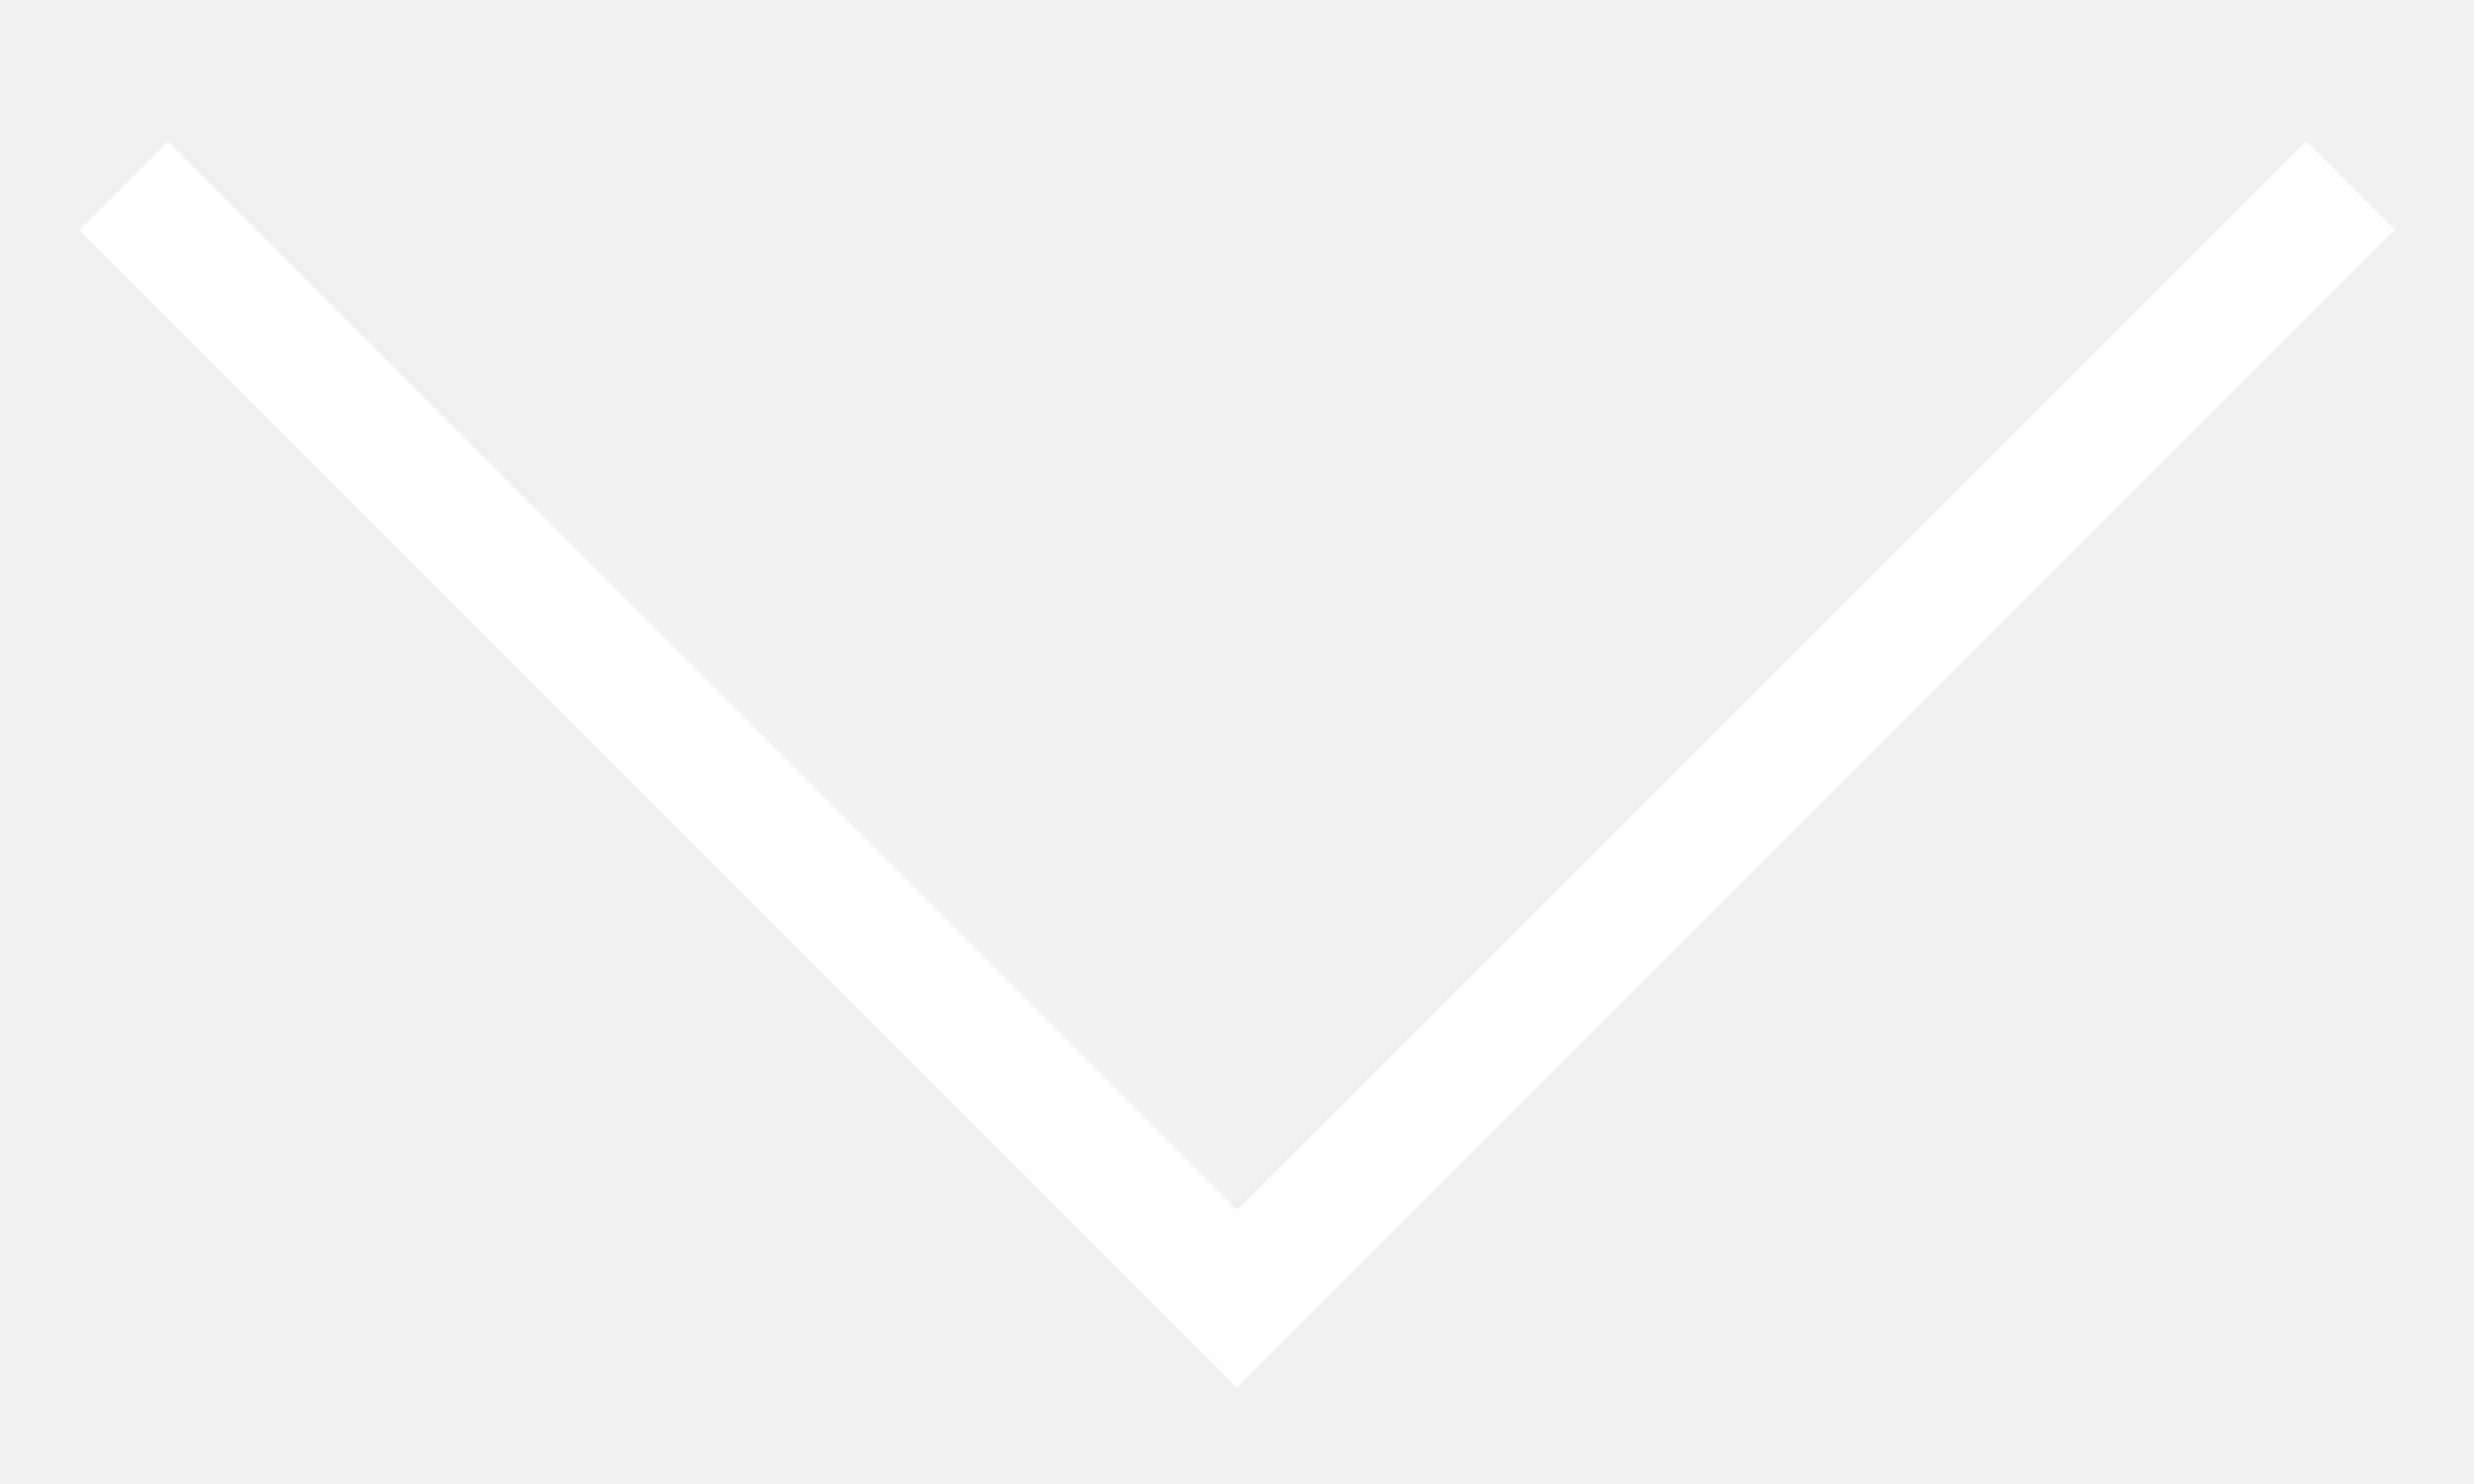
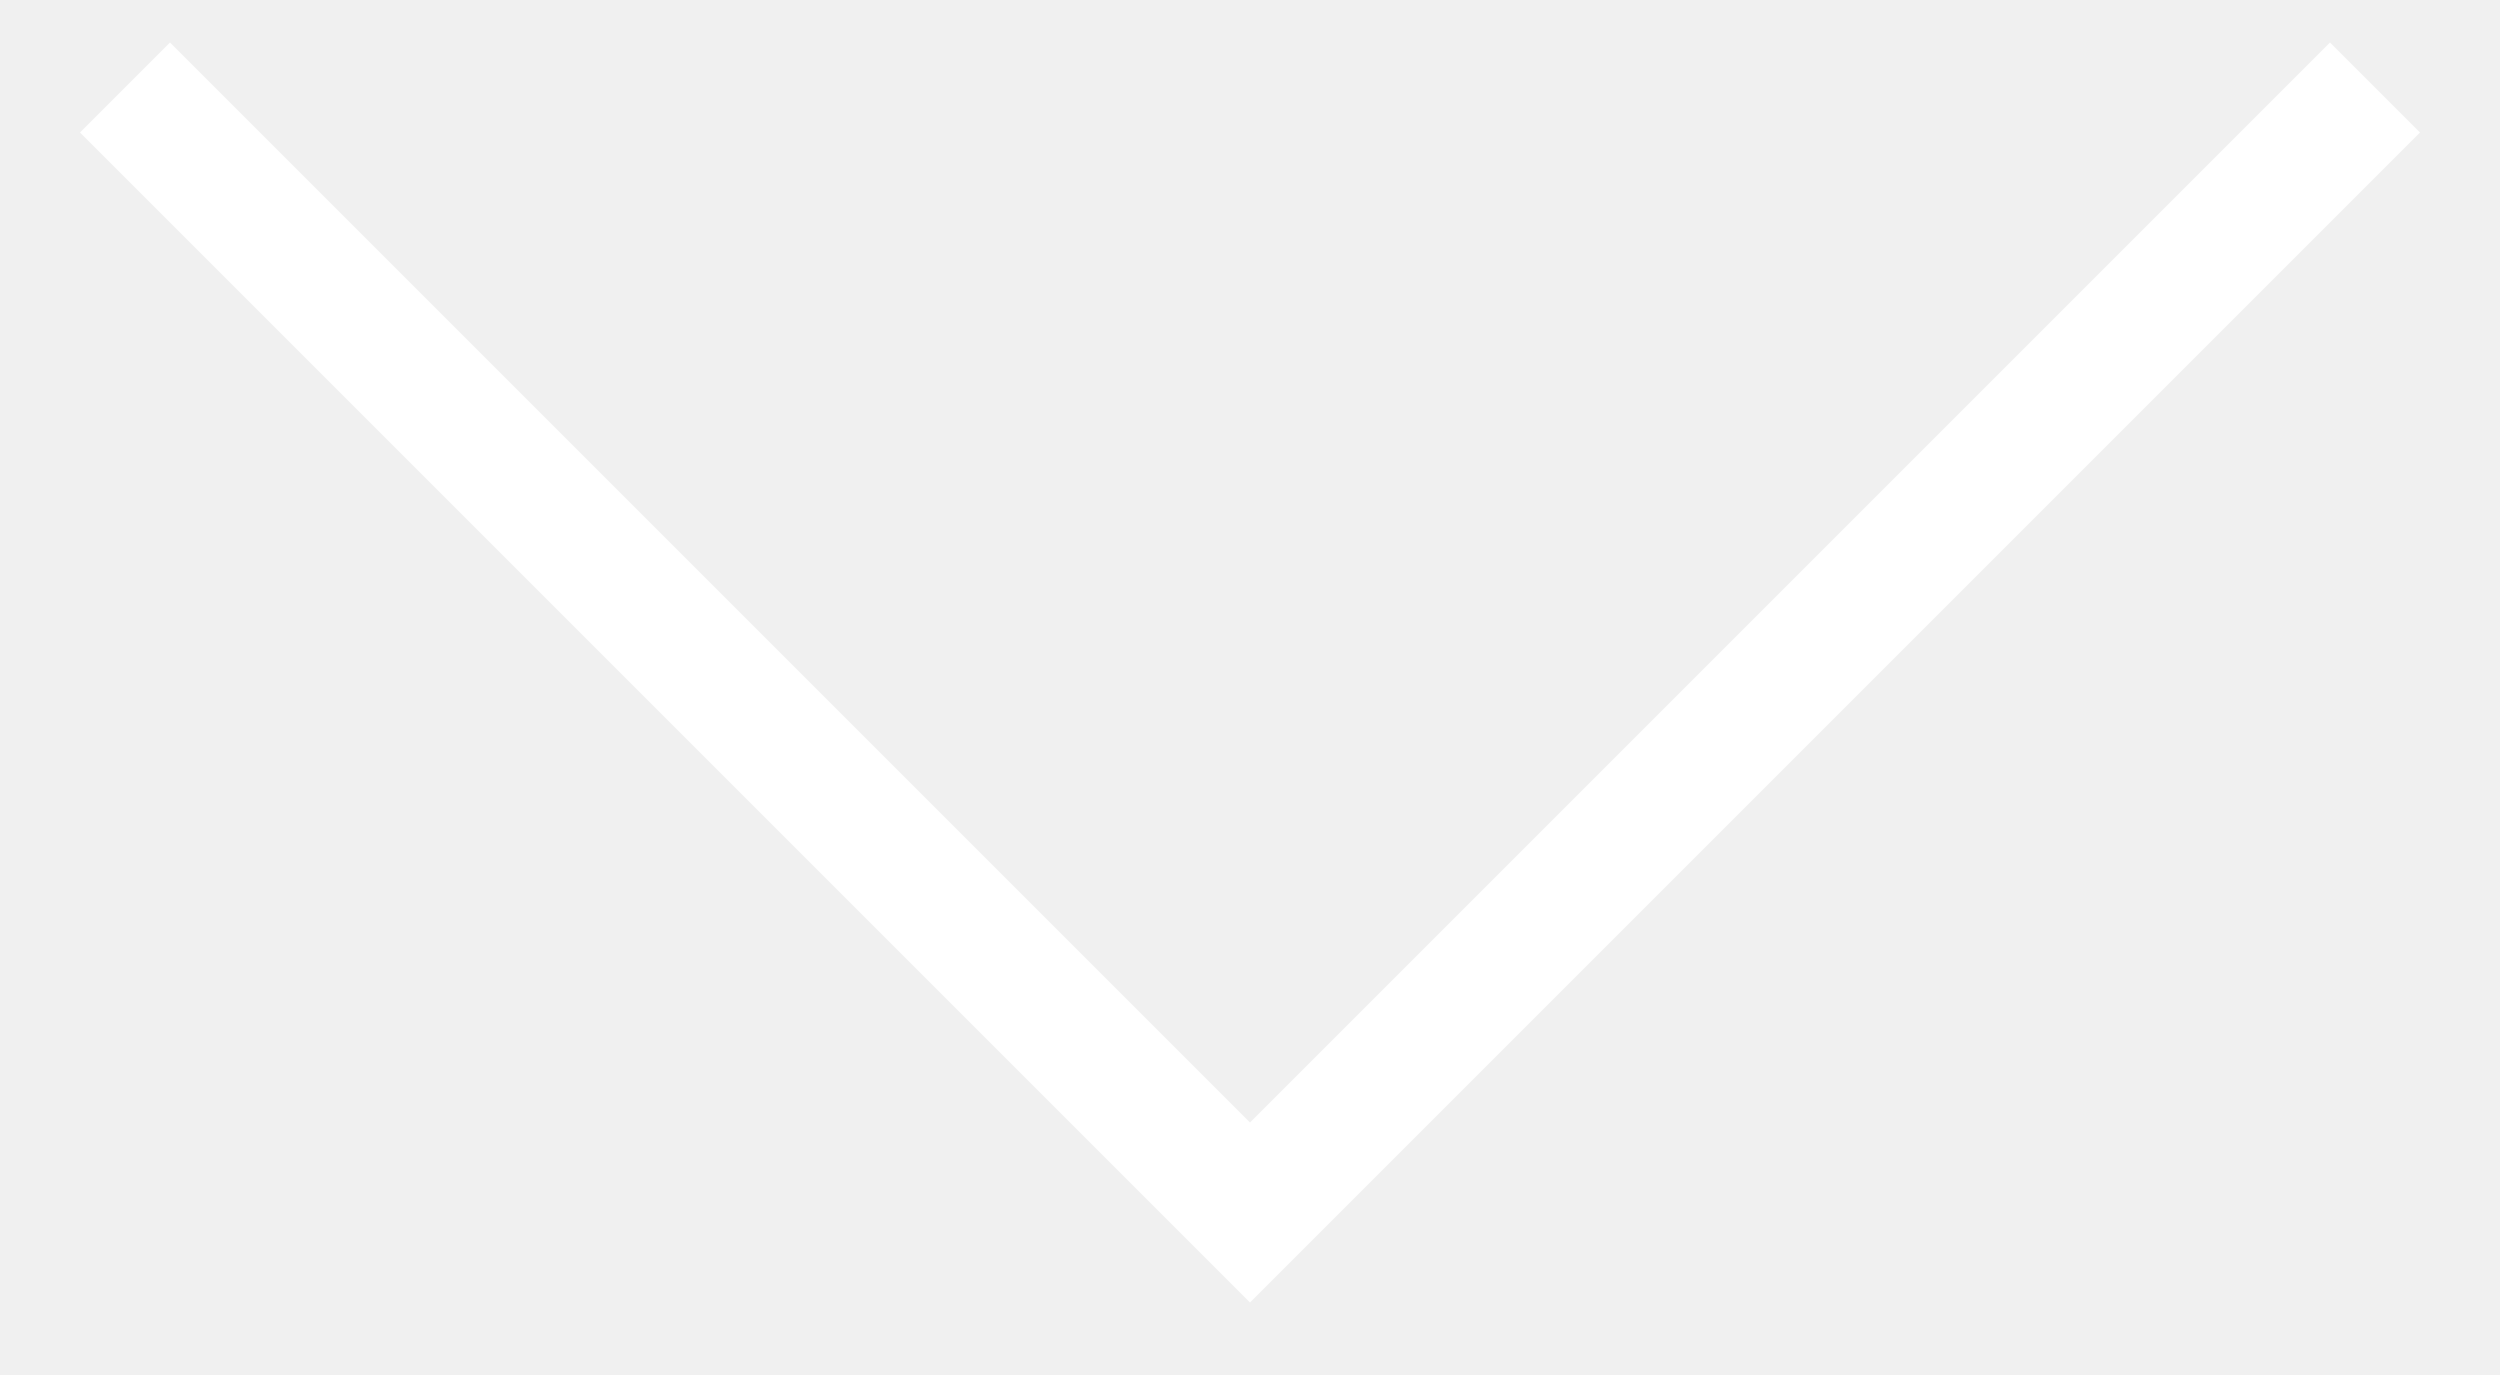
- <svg xmlns="http://www.w3.org/2000/svg" version="1.1" x="0px" y="0px" viewBox="0 0 100 60" enable-background="new 0 0 100 60" xml:space="preserve">
-   <g id="Layer_1">
-     <polyline fill="none" stroke="#FFFFFF" stroke-width="5.091" stroke-miterlimit="10" points="95,7.5 50,52.5 5,7.5  " />
+ <svg xmlns="http://www.w3.org/2000/svg" version="1.1" id="Layer_1" x="0px" y="0px" viewBox="0 22.5 100 55" enable-background="new 0 22.5 100 55" xml:space="preserve">
+   <g id="Layer_1_1_">
+     <polyline fill="none" stroke="#FFFFFF" stroke-width="5.091" stroke-miterlimit="10" points="95,26 50,71 5,26  " />
  </g>
  <g id="Layer_2">
</g>
</svg>
